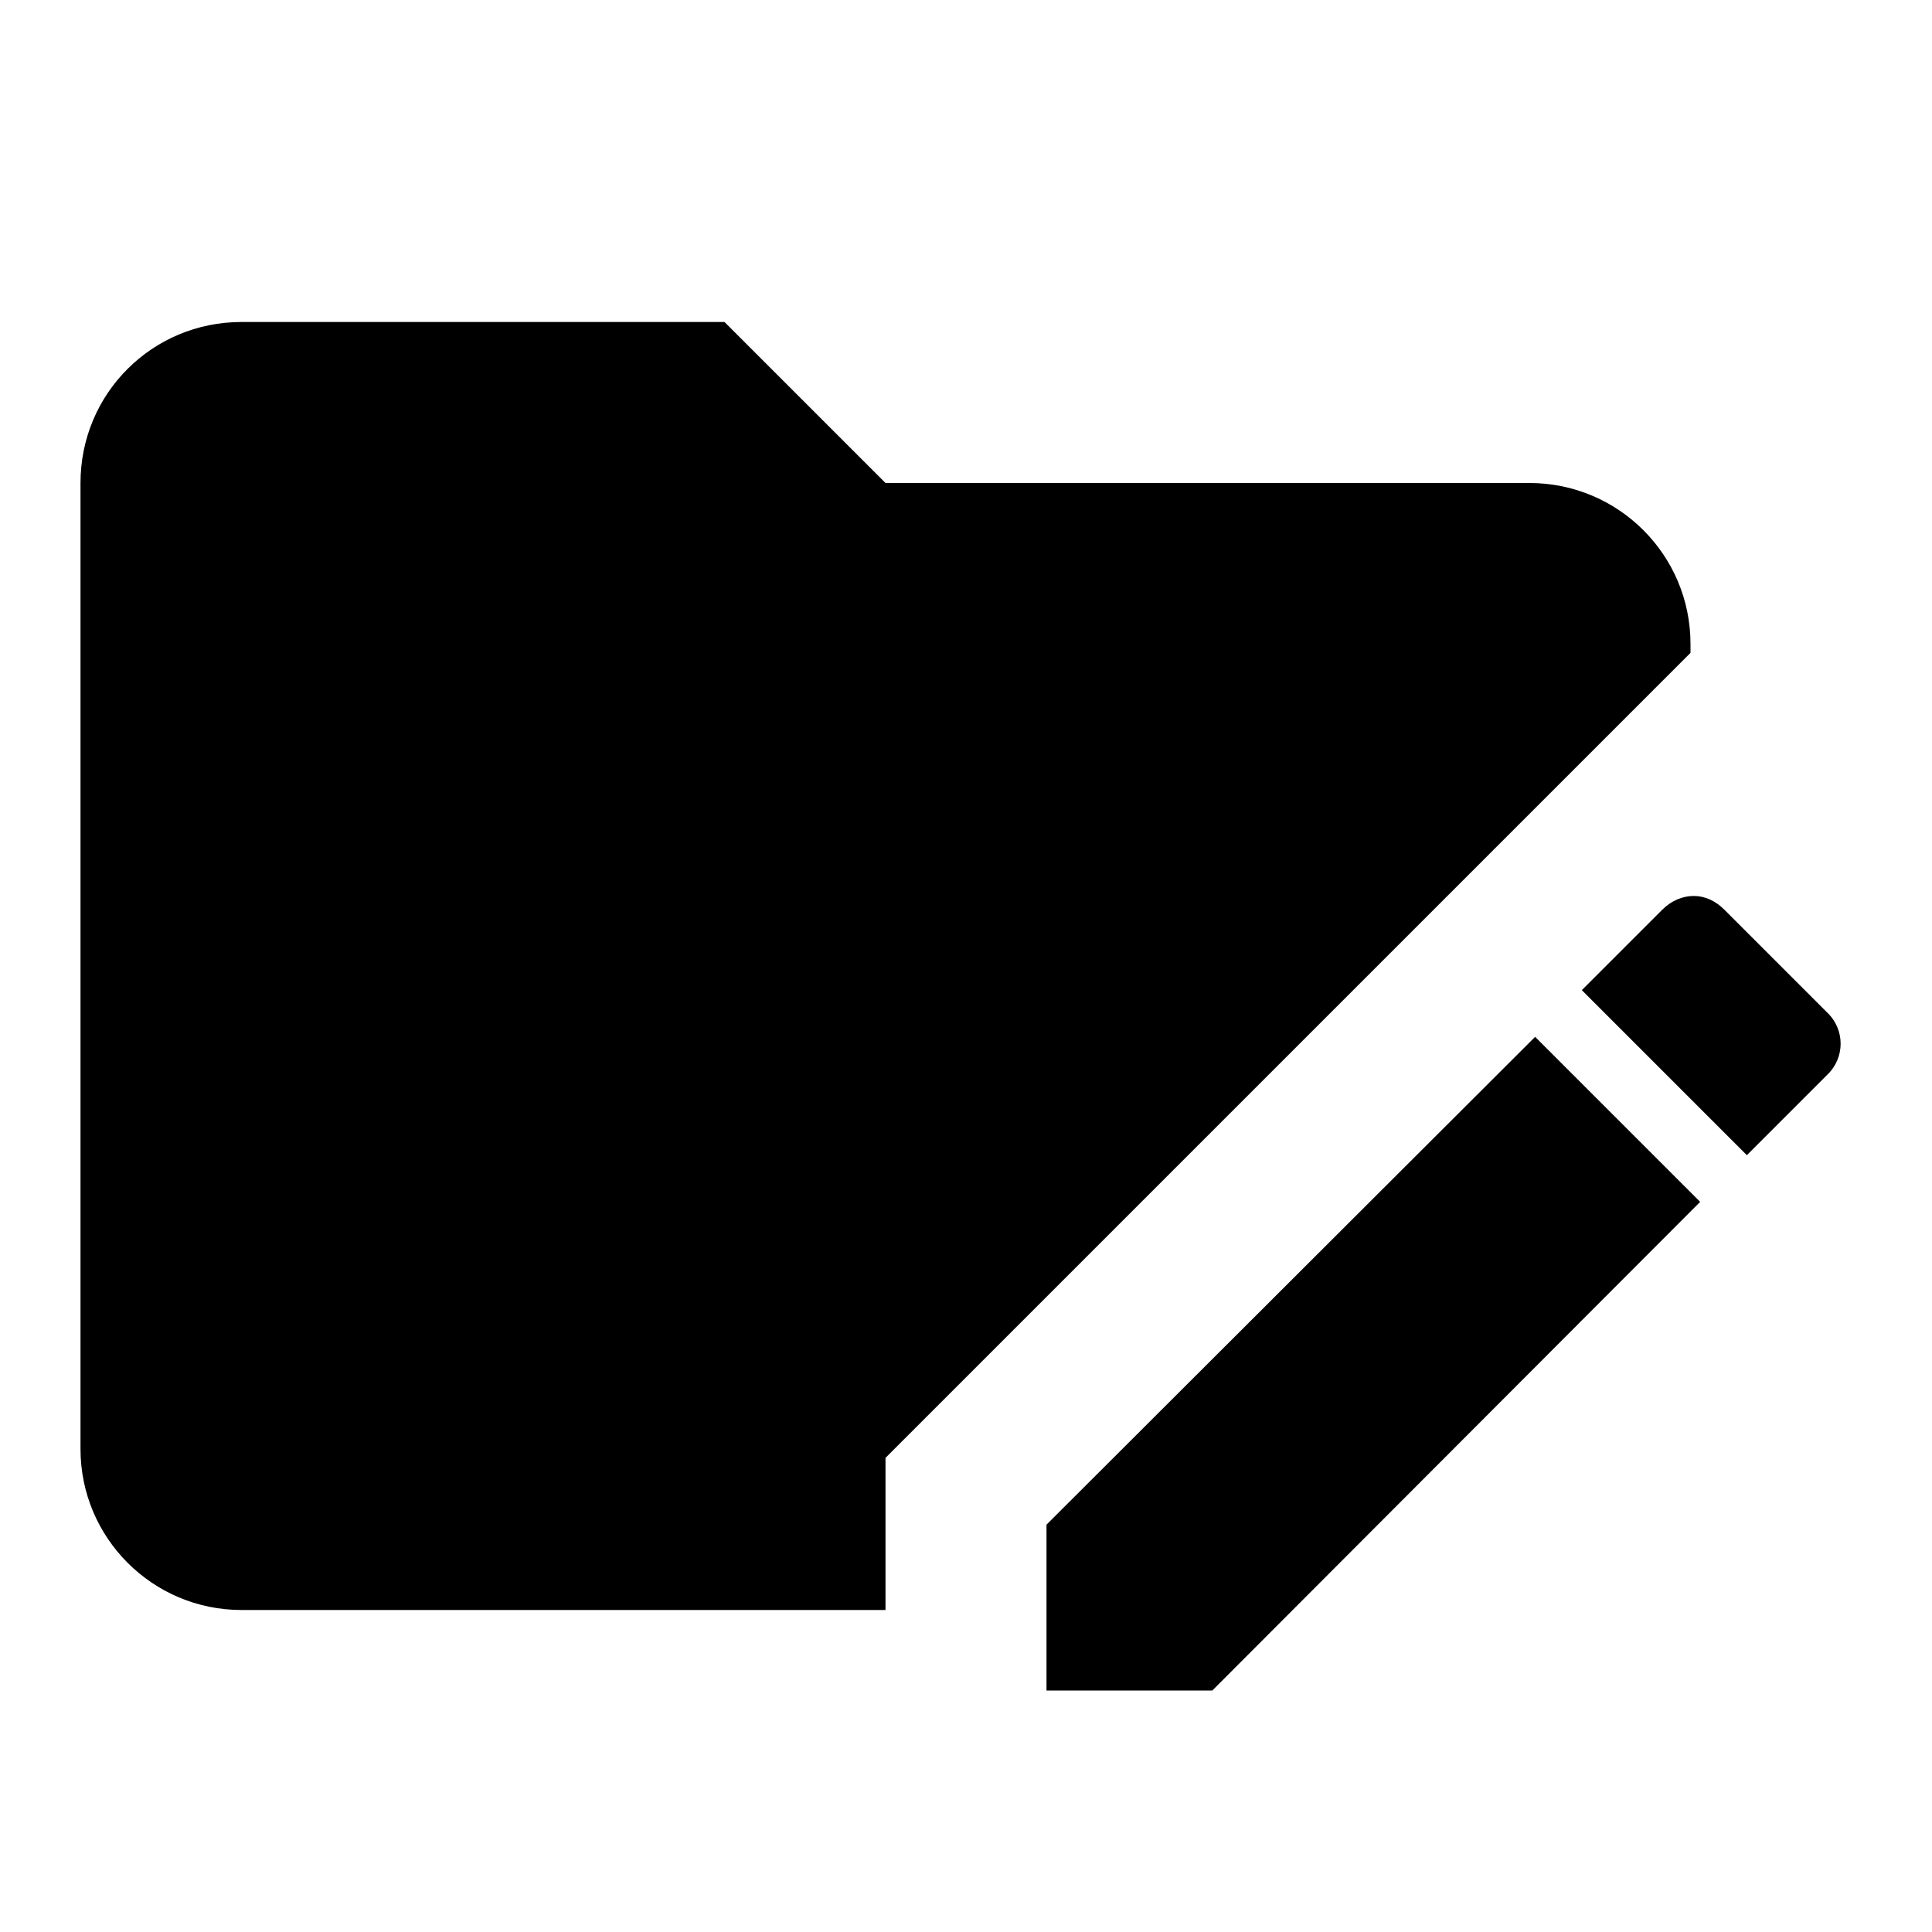
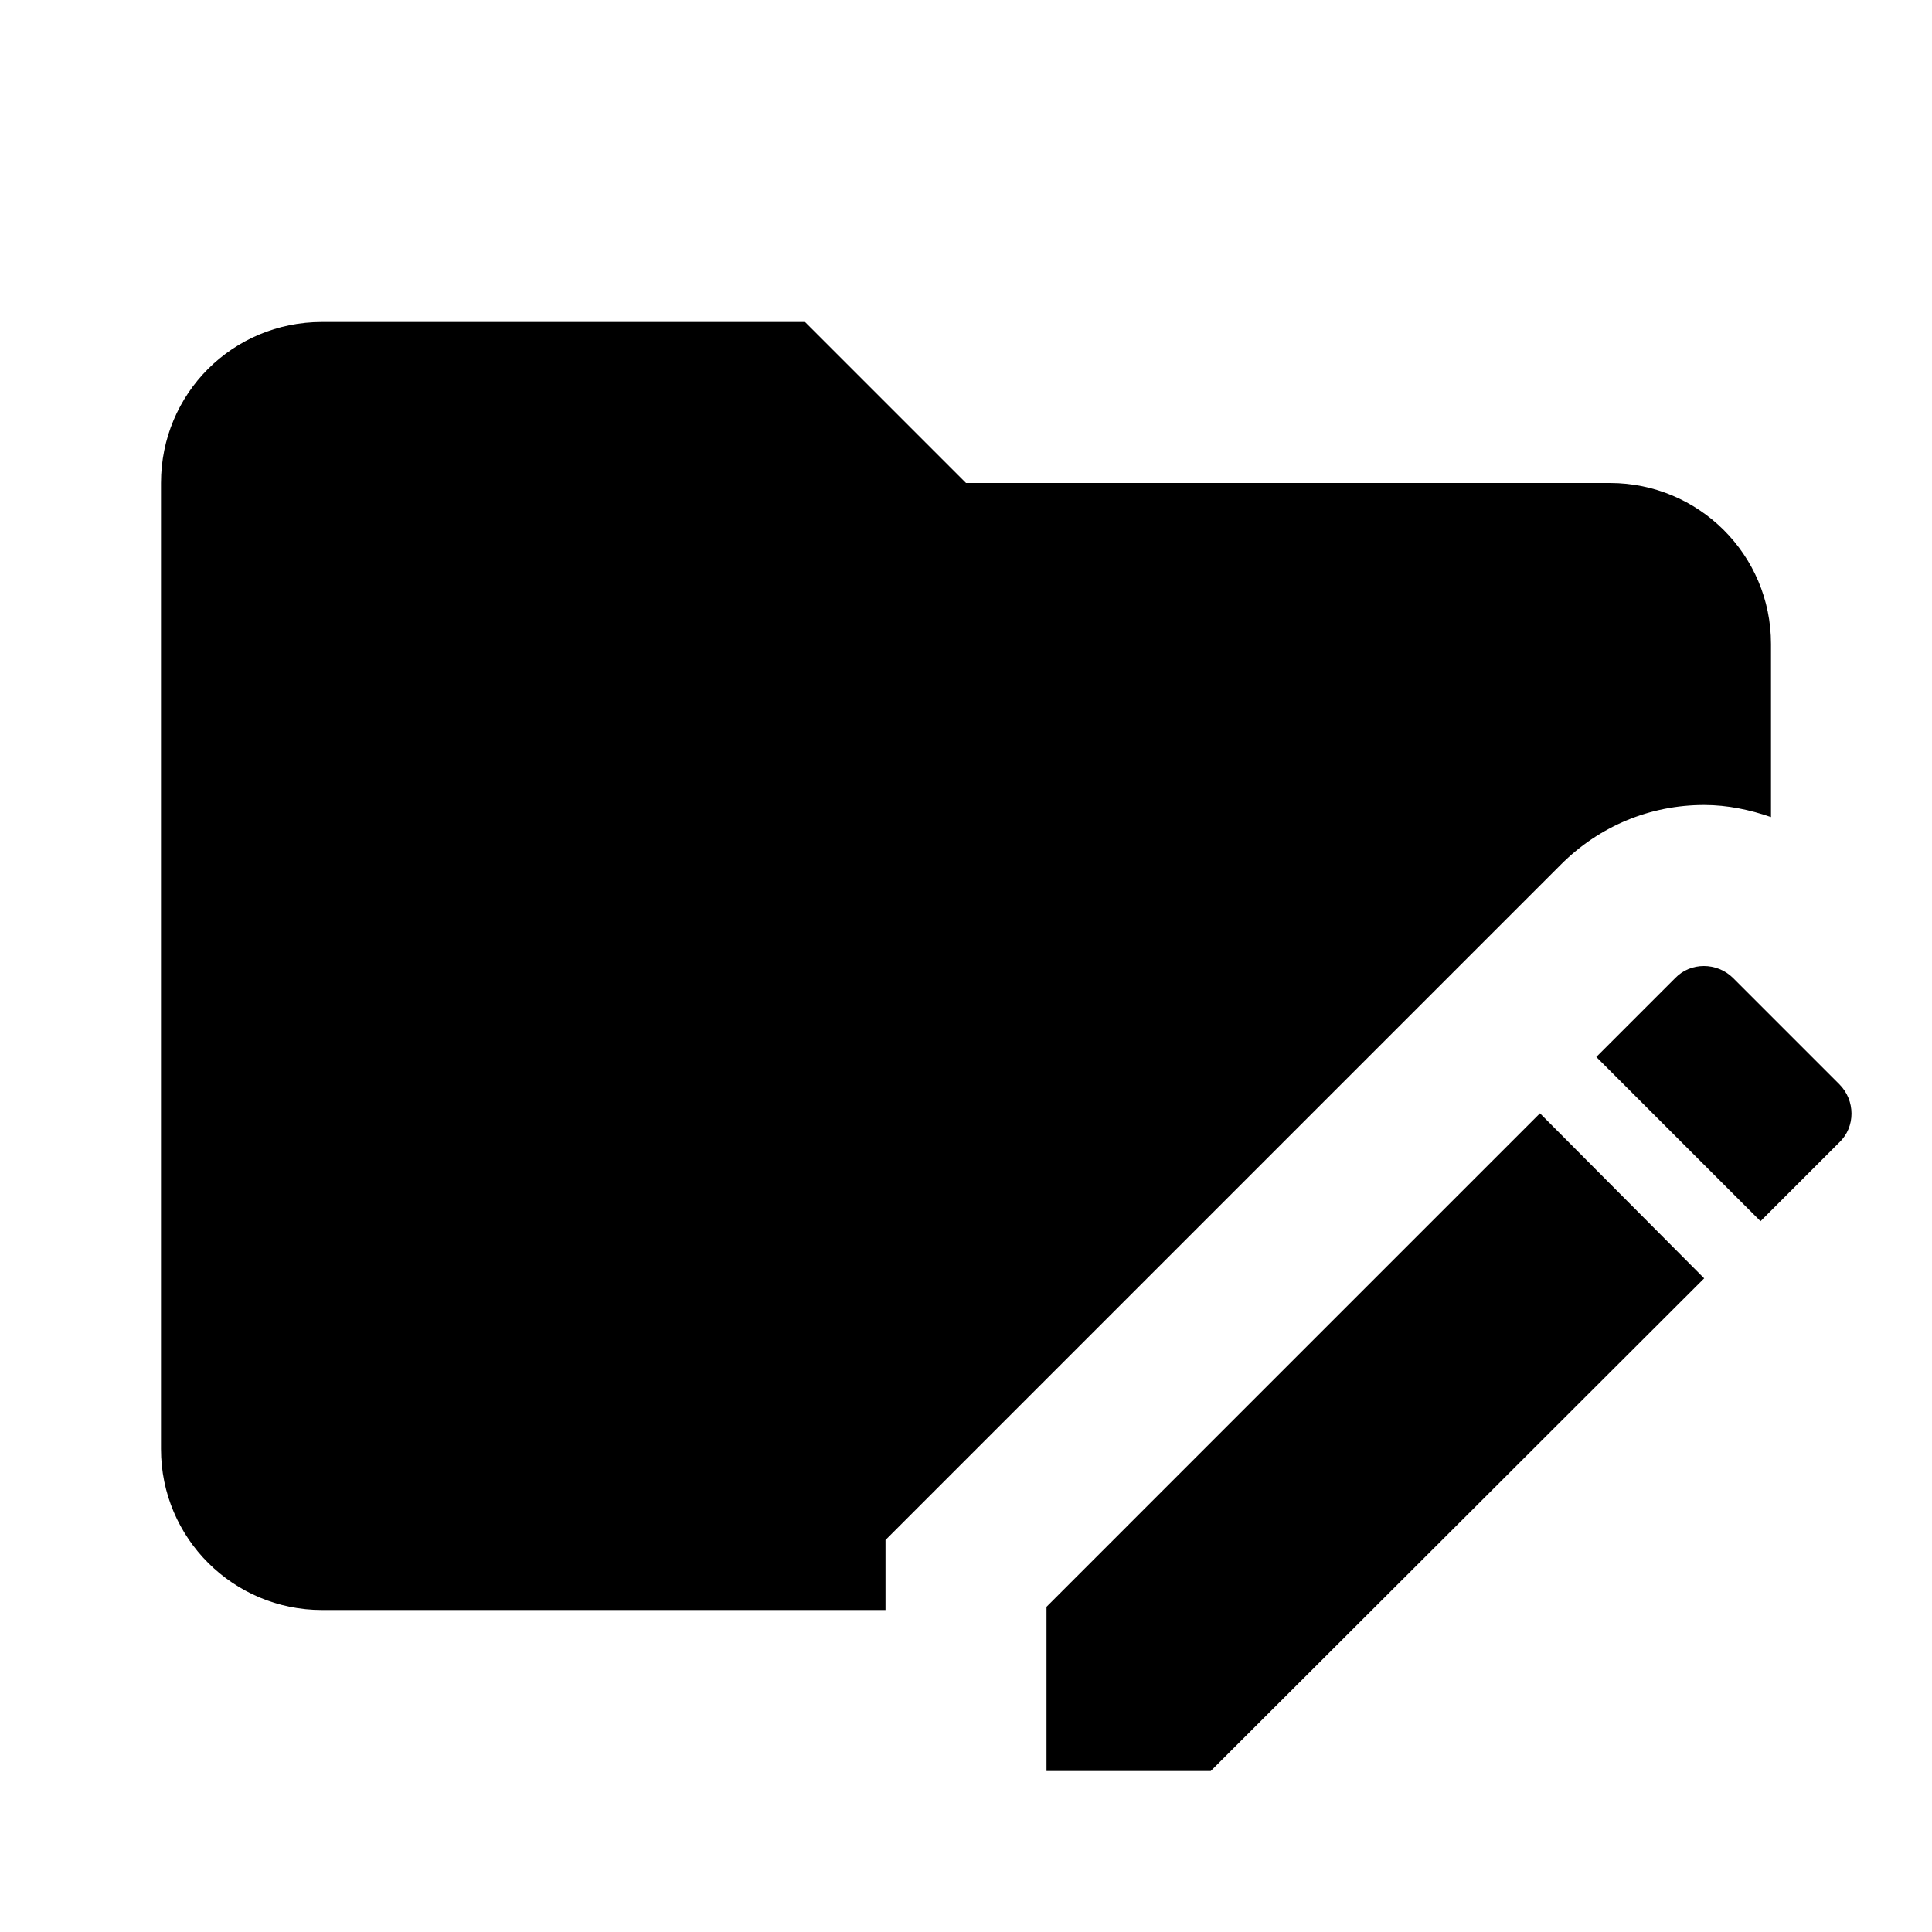
<svg xmlns="http://www.w3.org/2000/svg" width="24" height="24">
-   <path d="M3,4C1.89,4 1,4.89 1,6V18A2,2 0 0,0 3,20H11V18.11L21,8.11V8C21,6.89 20.1,6 19,6H11L9,4H3M21.04,11.13C20.9,11.13 20.76,11.19 20.65,11.3L19.65,12.3L21.7,14.35L22.7,13.35C22.92,13.14 22.92,12.79 22.7,12.58L21.42,11.3C21.31,11.19 21.18,11.13 21.04,11.13M19.07,12.88L13,18.94V21H15.06L21.12,14.93L19.07,12.88Z" />
+   <path d="M19.39 10.74L11 19.13V20H4C2.9 20 2 19.11 2 18V6C2 4.89 2.89 4 4 4H10L12 6H20C21.1 6 22 6.89 22 8V10.15C21.74 10.06 21.46 10 21.17 10C20.5 10 19.87 10.26 19.39 10.74M13 19.96V22H15.04L21.17 15.88L19.13 13.83L13 19.96M22.85 13.47L21.53 12.15C21.33 11.95 21 11.95 20.81 12.15L19.83 13.13L21.87 15.17L22.85 14.19C23.05 14 23.05 13.67 22.85 13.47Z" />
</svg>
